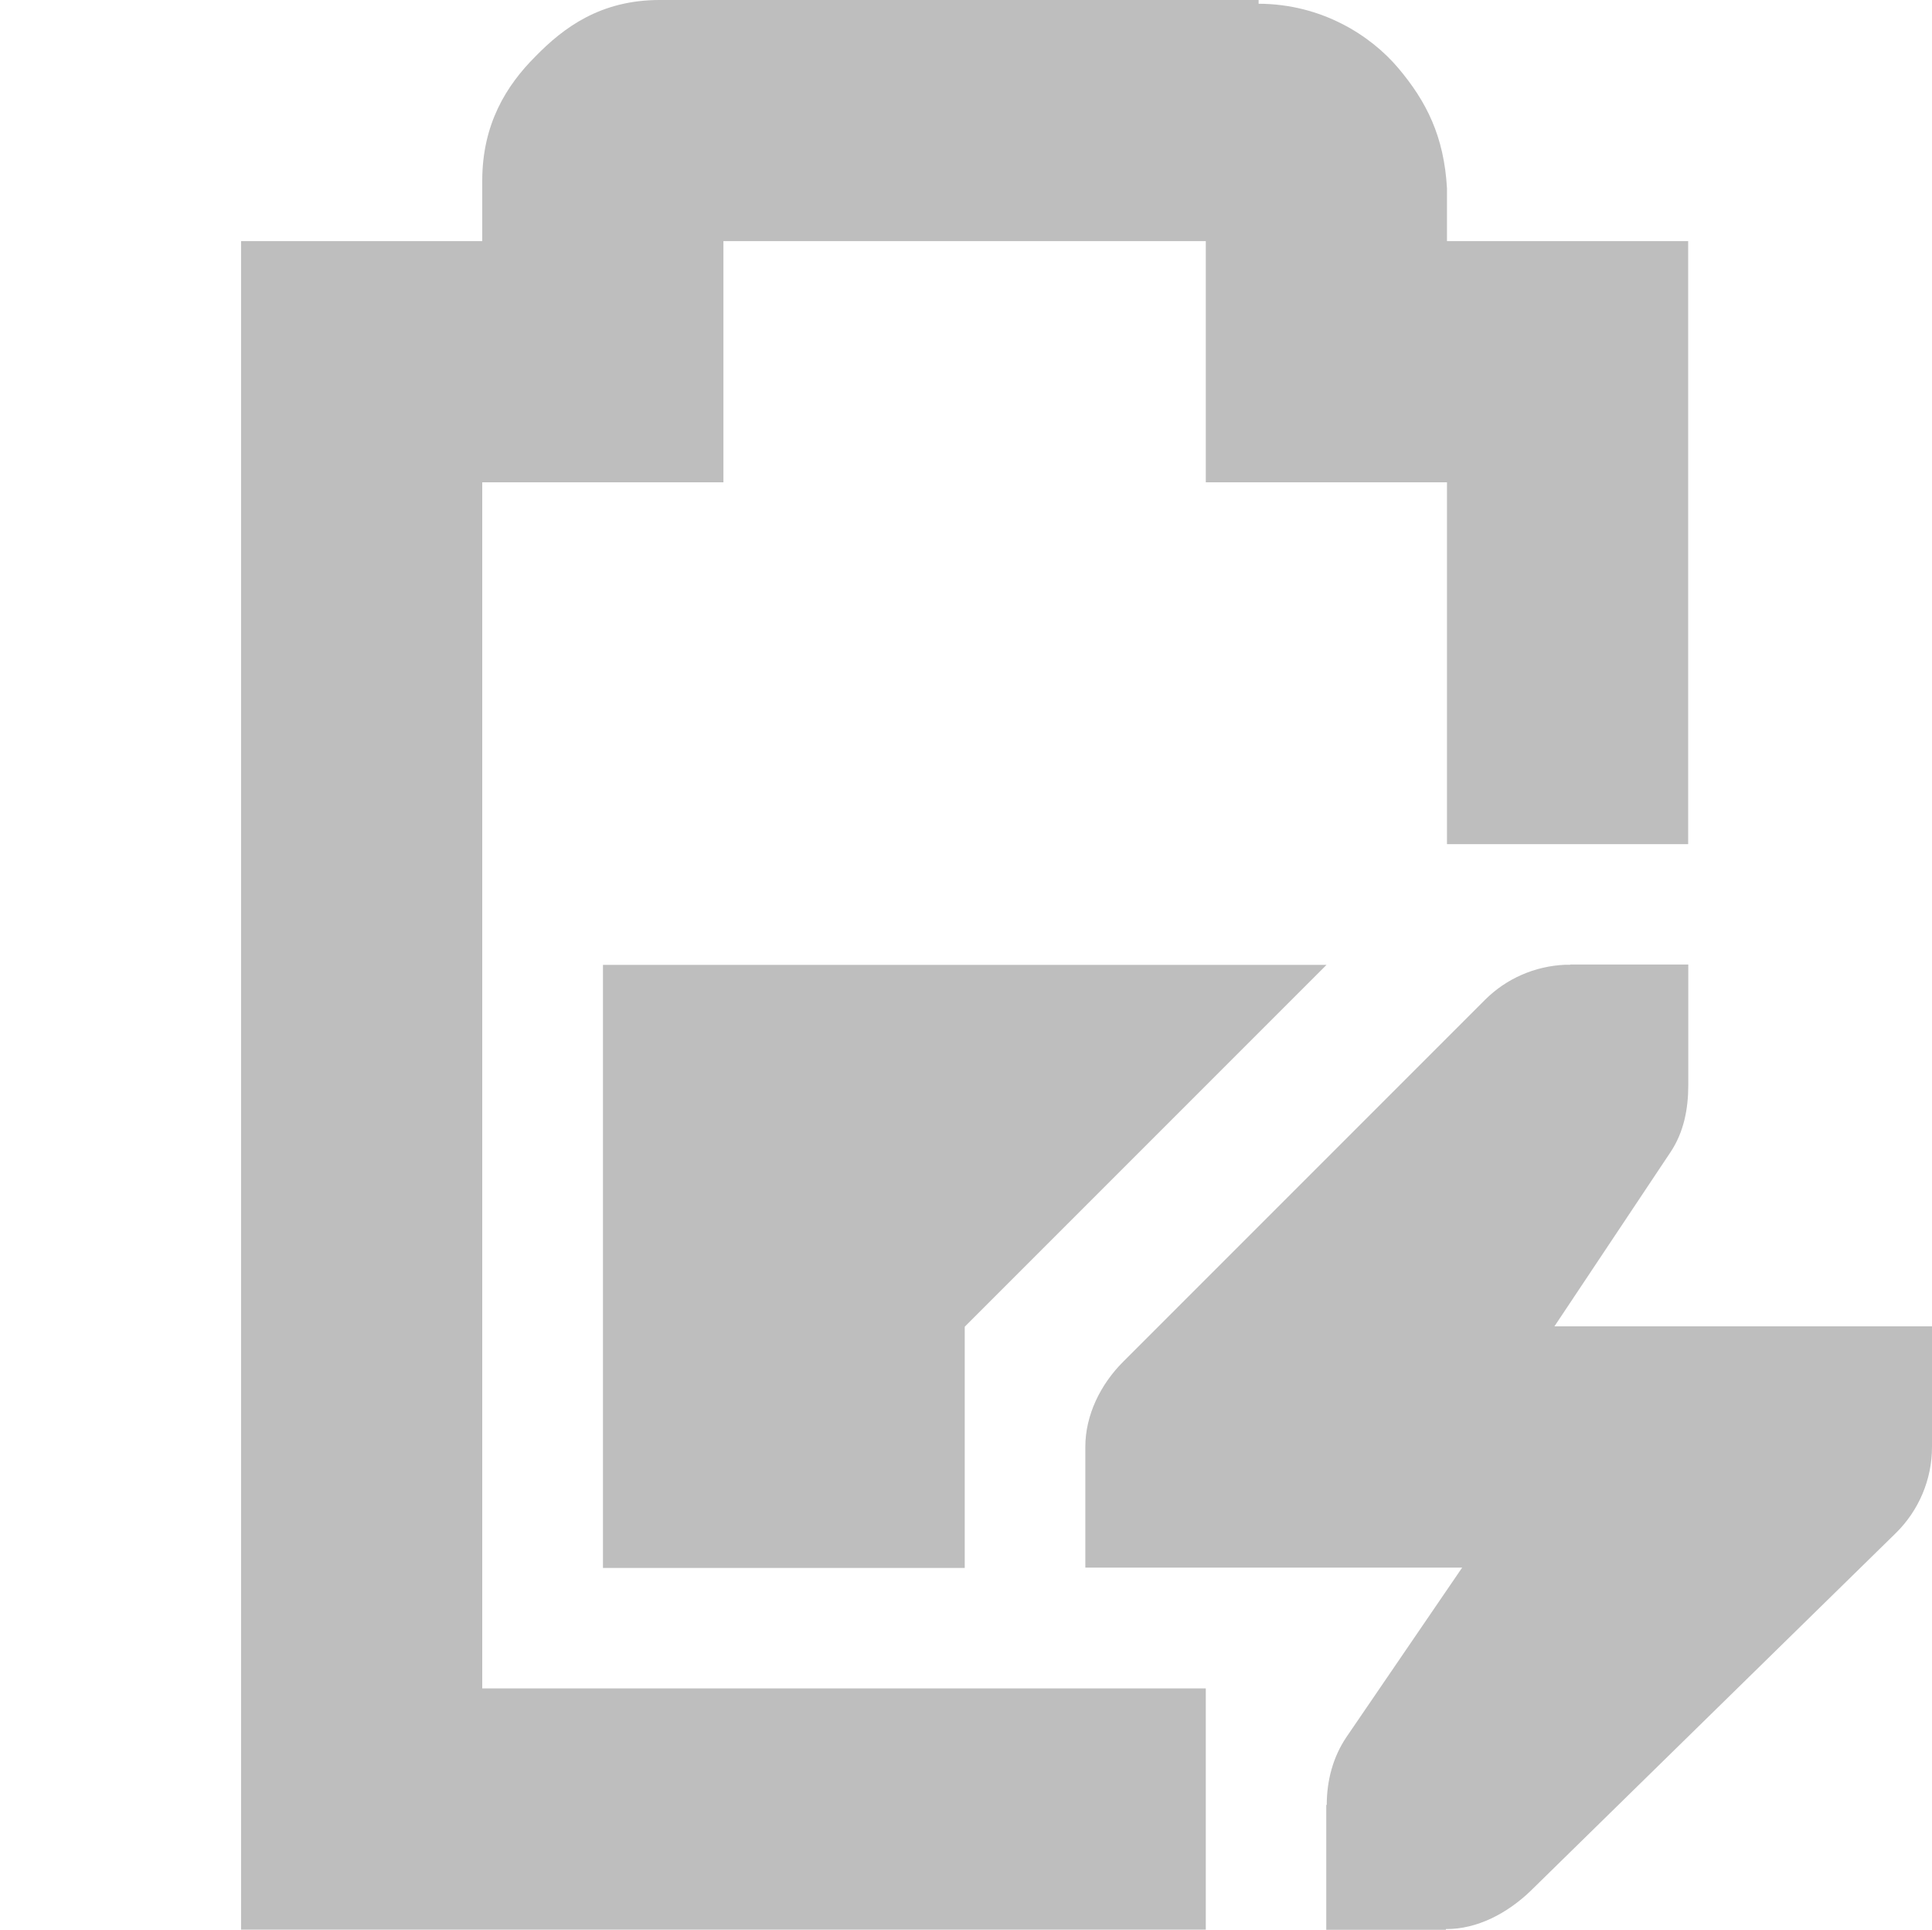
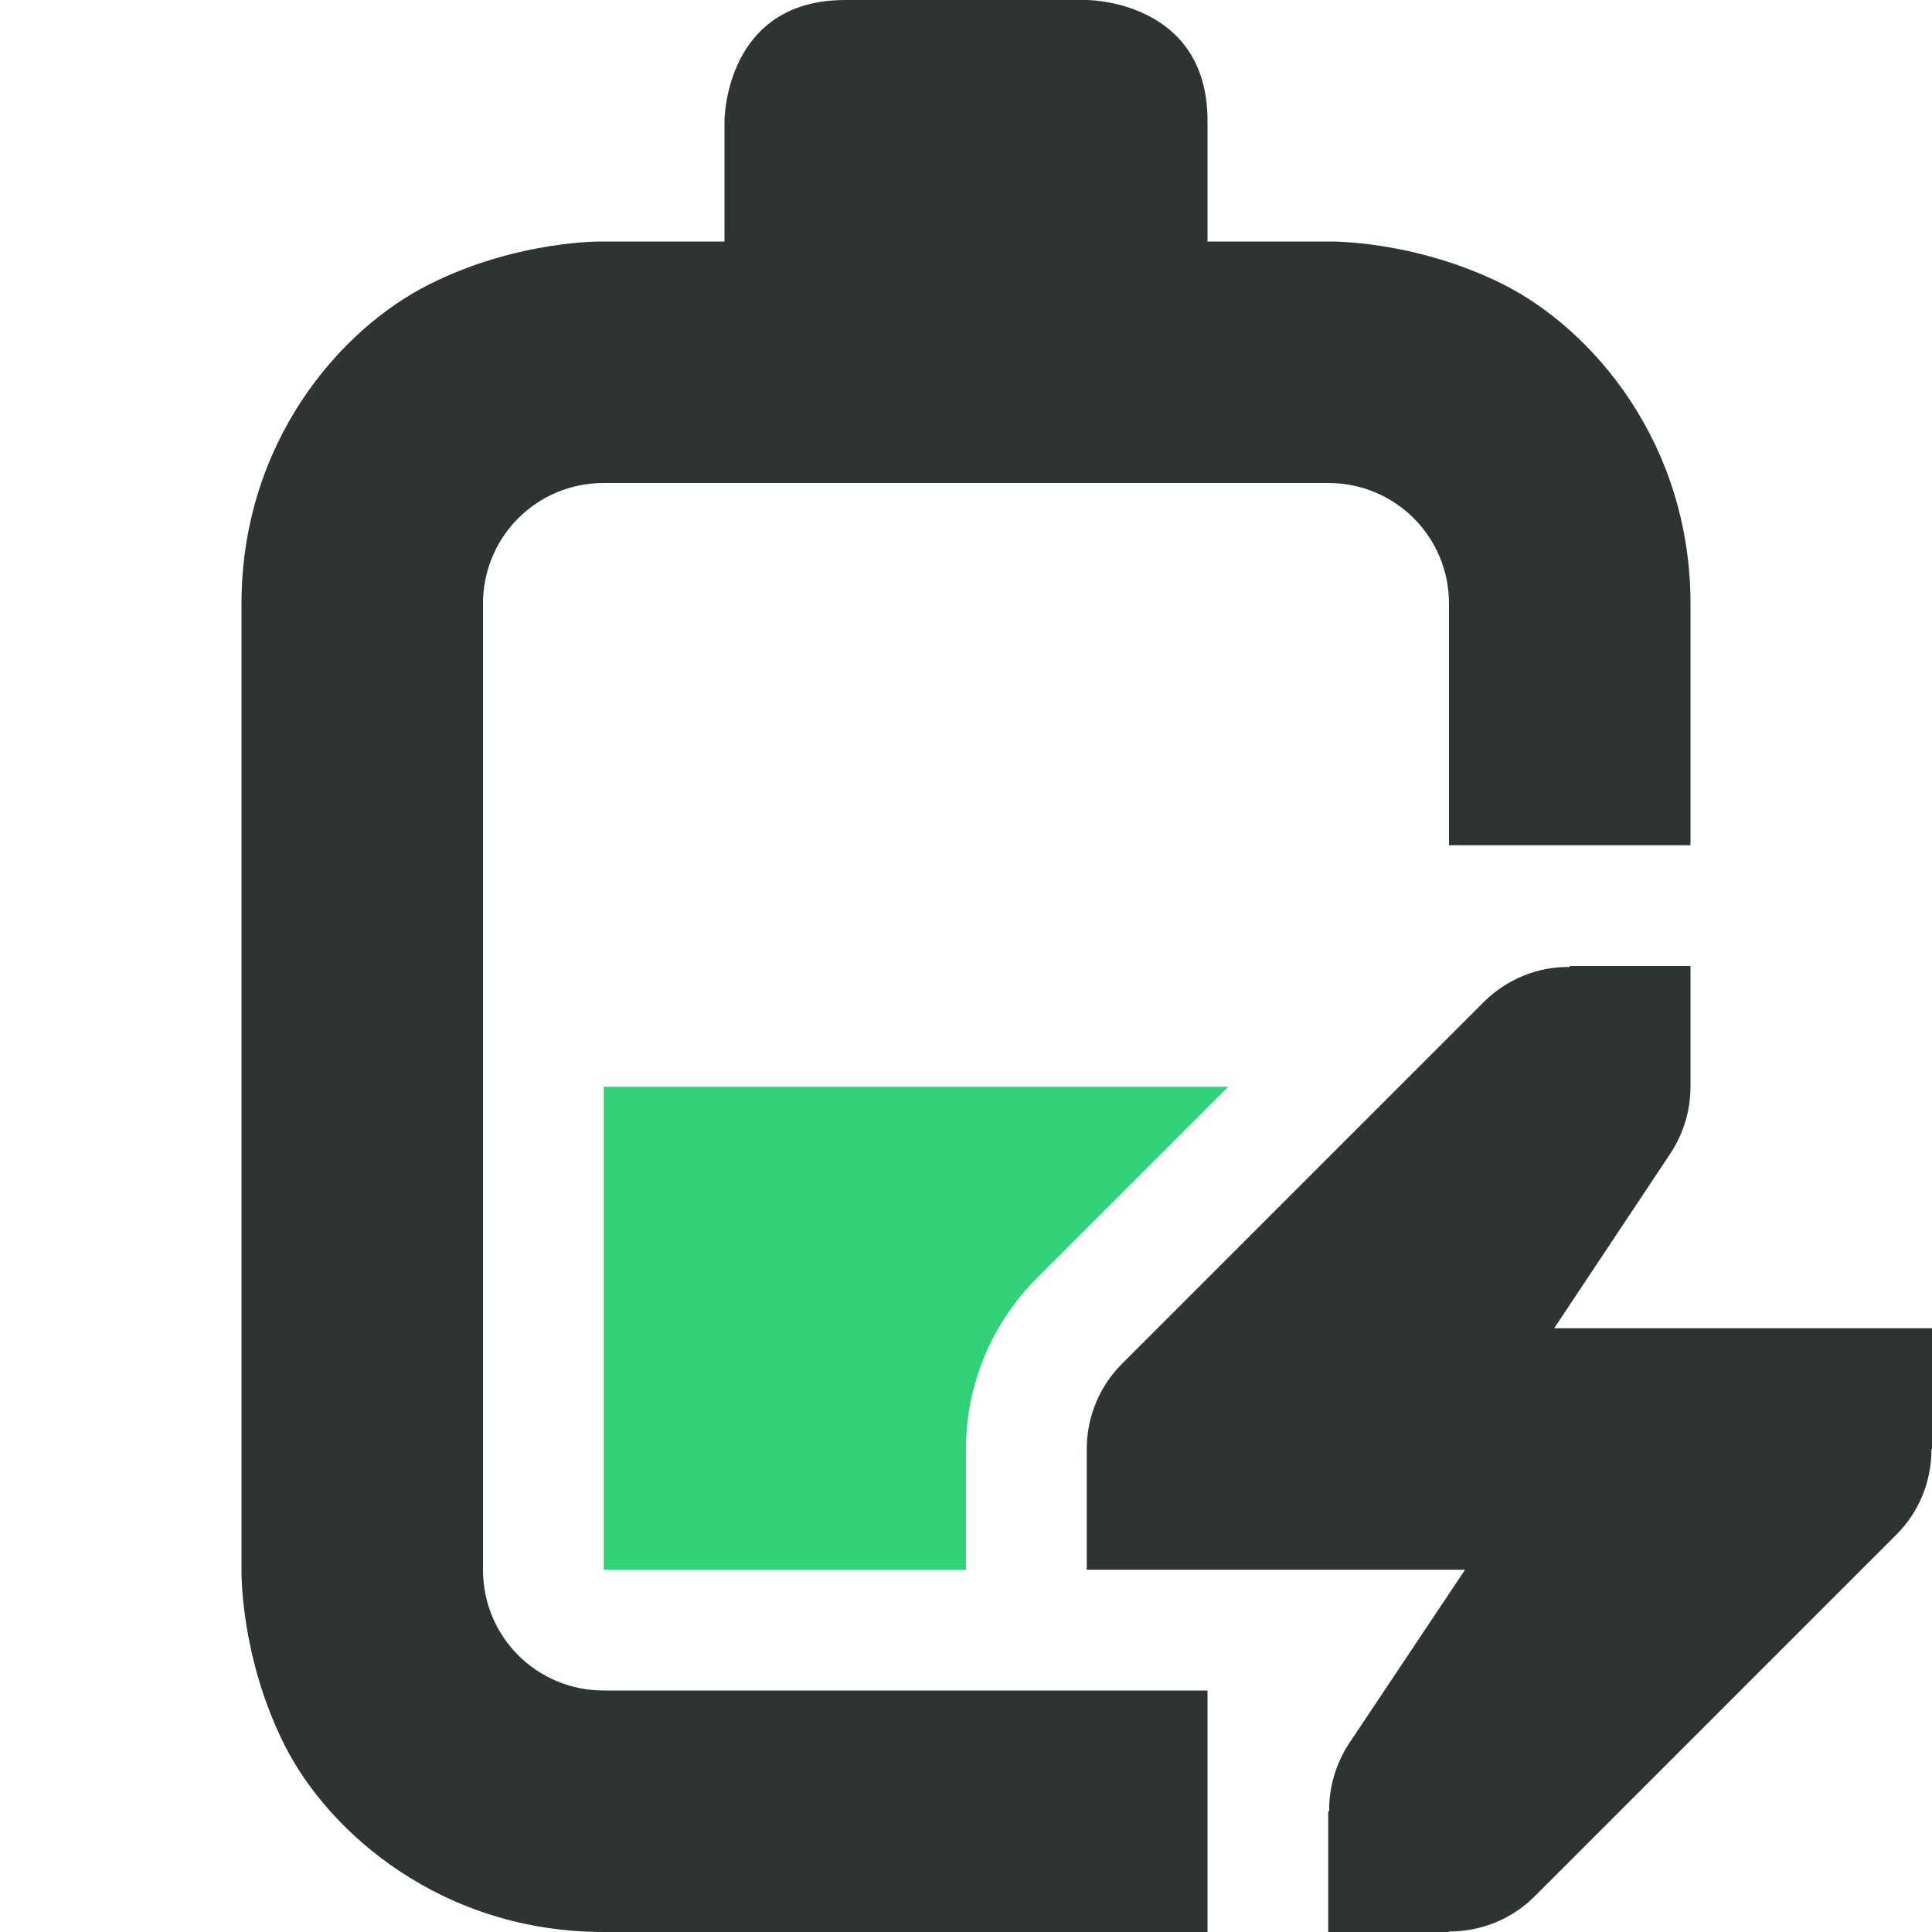
- <svg xmlns="http://www.w3.org/2000/svg" id="svg7384" height="16" width="16.021" version="1.1">
-   <defs id="defs11" />
-   <path style="fill:#bebebe;fill-opacity:1" d="M 5 8 L 5 13 L 8 13 L 8 11 L 11 8 L 5 8 z " id="rect6060-6" />
-   <path style="color:#bebebe;font-variant-ligatures:normal;font-variant-position:normal;font-variant-caps:normal;font-variant-numeric:normal;font-variant-alternates:normal;font-feature-settings:normal;text-indent:0;text-decoration:none;text-decoration-line:none;text-decoration-style:solid;text-decoration-color:#000000;text-transform:none;text-orientation:mixed;dominant-baseline:auto;white-space:normal;shape-padding:0;isolation:auto;mix-blend-mode:normal;solid-color:#000000;fill:#bebebe;color-rendering:auto;image-rendering:auto;shape-rendering:auto;enable-background:accumulate;fill-opacity:1;opacity:1" d="m 13.021,7.997 v 0.002 c -0.014,-3.077e-4 -0.029,-3.077e-4 -0.043,0 -0.25,0.011 -0.487,0.114 -0.664,0.291 L 9.314,11.29 C 9.126,11.478 9,11.732 9,11.997 c -4.07e-5,0.005 -4.07e-5,0.01 0,0.016 v 0.984 h 1.021 1 1.104 l -0.959,1.404 c -0.113,0.167 -0.164,0.363 -0.164,0.564 h -0.004 L 10.998,16 h 0.992 v -0.006 c 0.261,0.002 0.511,-0.133 0.699,-0.313 l 3.031,-2.969 c 0.192,-0.188 0.301,-0.446 0.301,-0.715 3e-6,-0.001 3e-6,-0.003 0,-0.004 v -0.996 h -1 -1 -1.131 l 0.963,-1.445 C 13.963,9.387 14,9.194 14,8.997 c 2.3e-5,-0.004 2.3e-5,-0.008 0,-0.012 V 7.997 Z" id="path12871-5" />
-   <path d="M 5.47,0 C 4.98,0 4.674,0.228 4.439,0.469 c -0.24,0.24 -0.44,0.56 -0.44,1.03 v 0.5 h -1 -1 v 1 12 1 h 1 7 v -2 h -6 v -10 h 1 1 v -1 -1 h 4 v 1 1 h 1 1 v 3 h 2 v -4 -1 h -1 -1 v -0.375 -0.031 -0.031 c -0.024,-0.431 -0.17,-0.721 -0.406,-1 -0.224,-0.264 -0.627,-0.529 -1.156,-0.531 v -0.031 h -0.062 -4.906 z" style="color:#bebebe;text-indent:0;text-transform:none;fill:#bebebe" id="path10743" />
+ <svg xmlns="http://www.w3.org/2000/svg" height="16px" viewBox="0 0 16 16" width="16px">
+   <path class="success" d="m 5 9 v 4 h 3 v -1 c 0 -0.531 0.211 -1.039 0.586 -1.414 l 1.586 -1.586 z m 0 0" fill="#33d17a" />
+   <path d="m 7 0 c -1 0 -1 1 -1 1 v 1 h -1 s -0.707 -0.016 -1.445 0.355 c -0.742 0.371 -1.555 1.312 -1.555 2.645 v 8 s -0.016 0.707 0.355 1.449 c 0.371 0.738 1.312 1.551 2.645 1.551 h 5 v -2 h -5 c -0.555 0 -1 -0.445 -1 -1 v -8 c 0 -0.555 0.445 -1 1 -1 h 6 c 0.555 0 1 0.445 1 1 v 2 h 2 v -2 c 0 -1.332 -0.812 -2.273 -1.551 -2.645 c -0.742 -0.371 -1.449 -0.355 -1.449 -0.355 h -1 v -1 c 0 -1 -1 -1 -1 -1 z m 6 8 v 0.008 c -0.266 -0.004 -0.52 0.102 -0.707 0.285 l -3 3 c -0.188 0.188 -0.293 0.441 -0.293 0.707 v 1 h 3.133 l -0.965 1.445 c -0.105 0.164 -0.164 0.359 -0.16 0.555 h -0.008 v 1 h 1 v -0.004 c 0.266 0 0.52 -0.102 0.707 -0.289 l 3 -3 c 0.188 -0.188 0.289 -0.441 0.289 -0.707 h 0.004 v -1 h -3.129 l 0.961 -1.445 c 0.109 -0.164 0.168 -0.359 0.168 -0.555 v -1 z m 0 0" fill="#2e3434" />
</svg>
